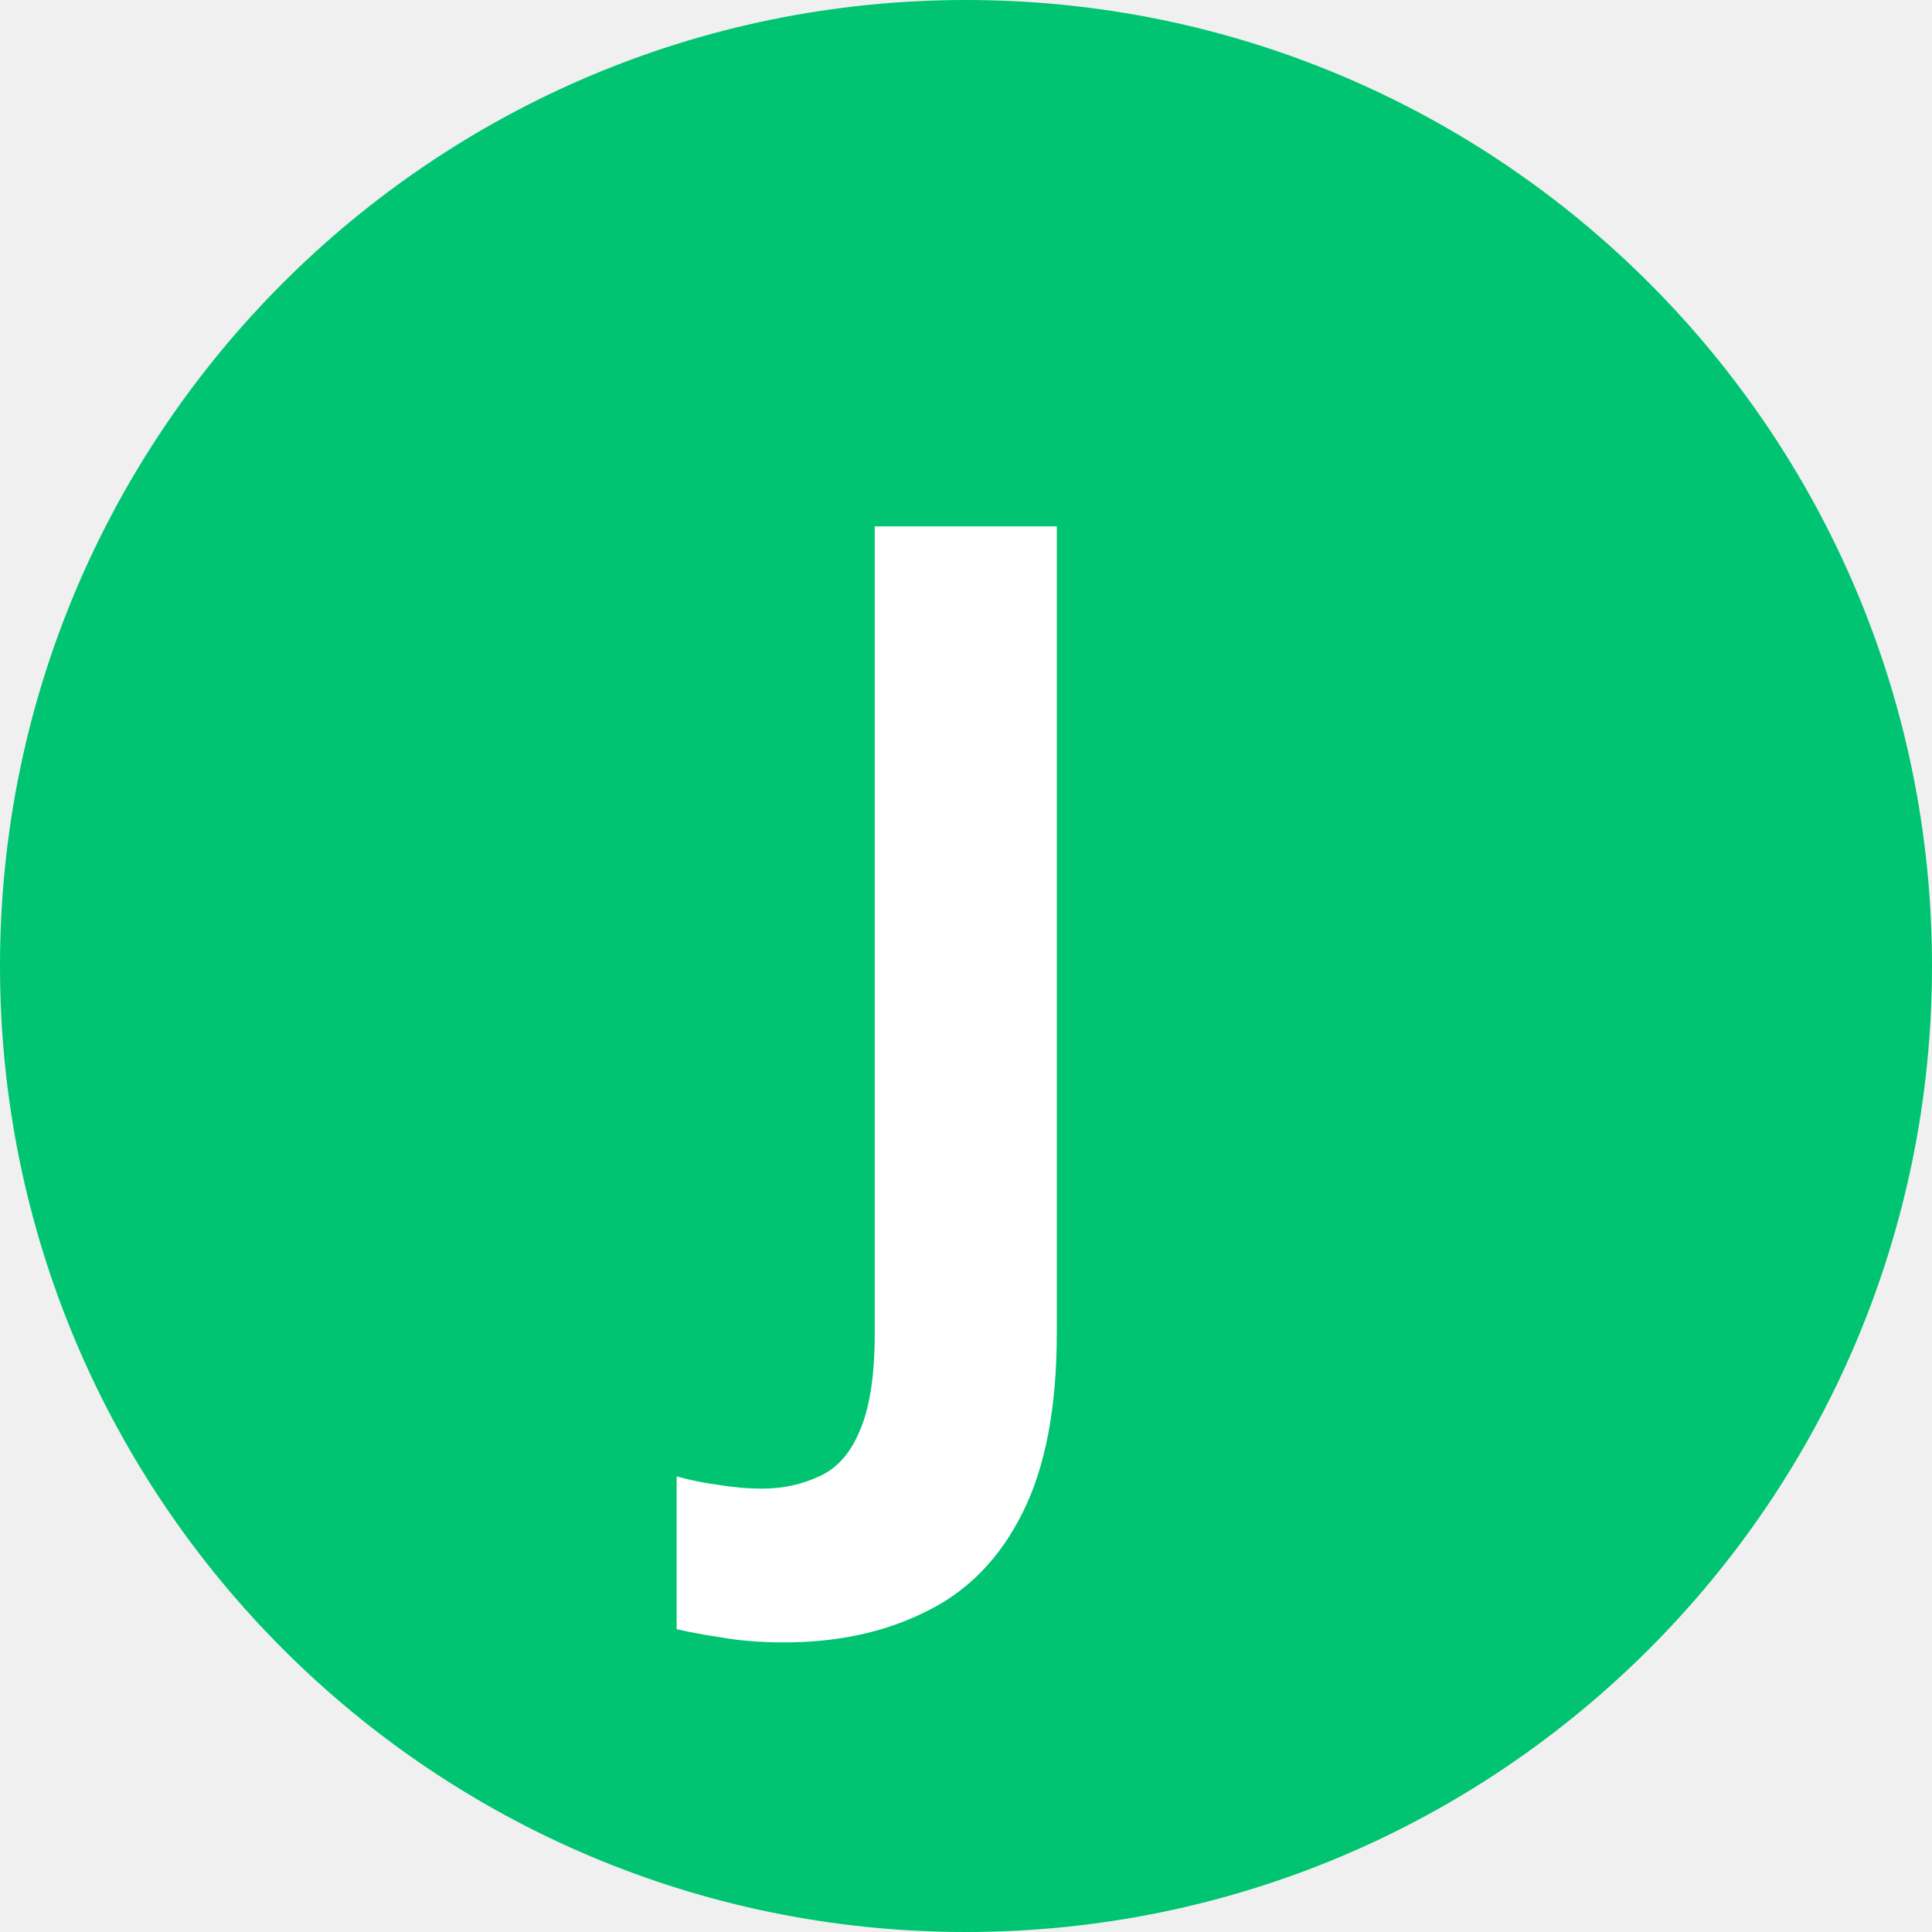
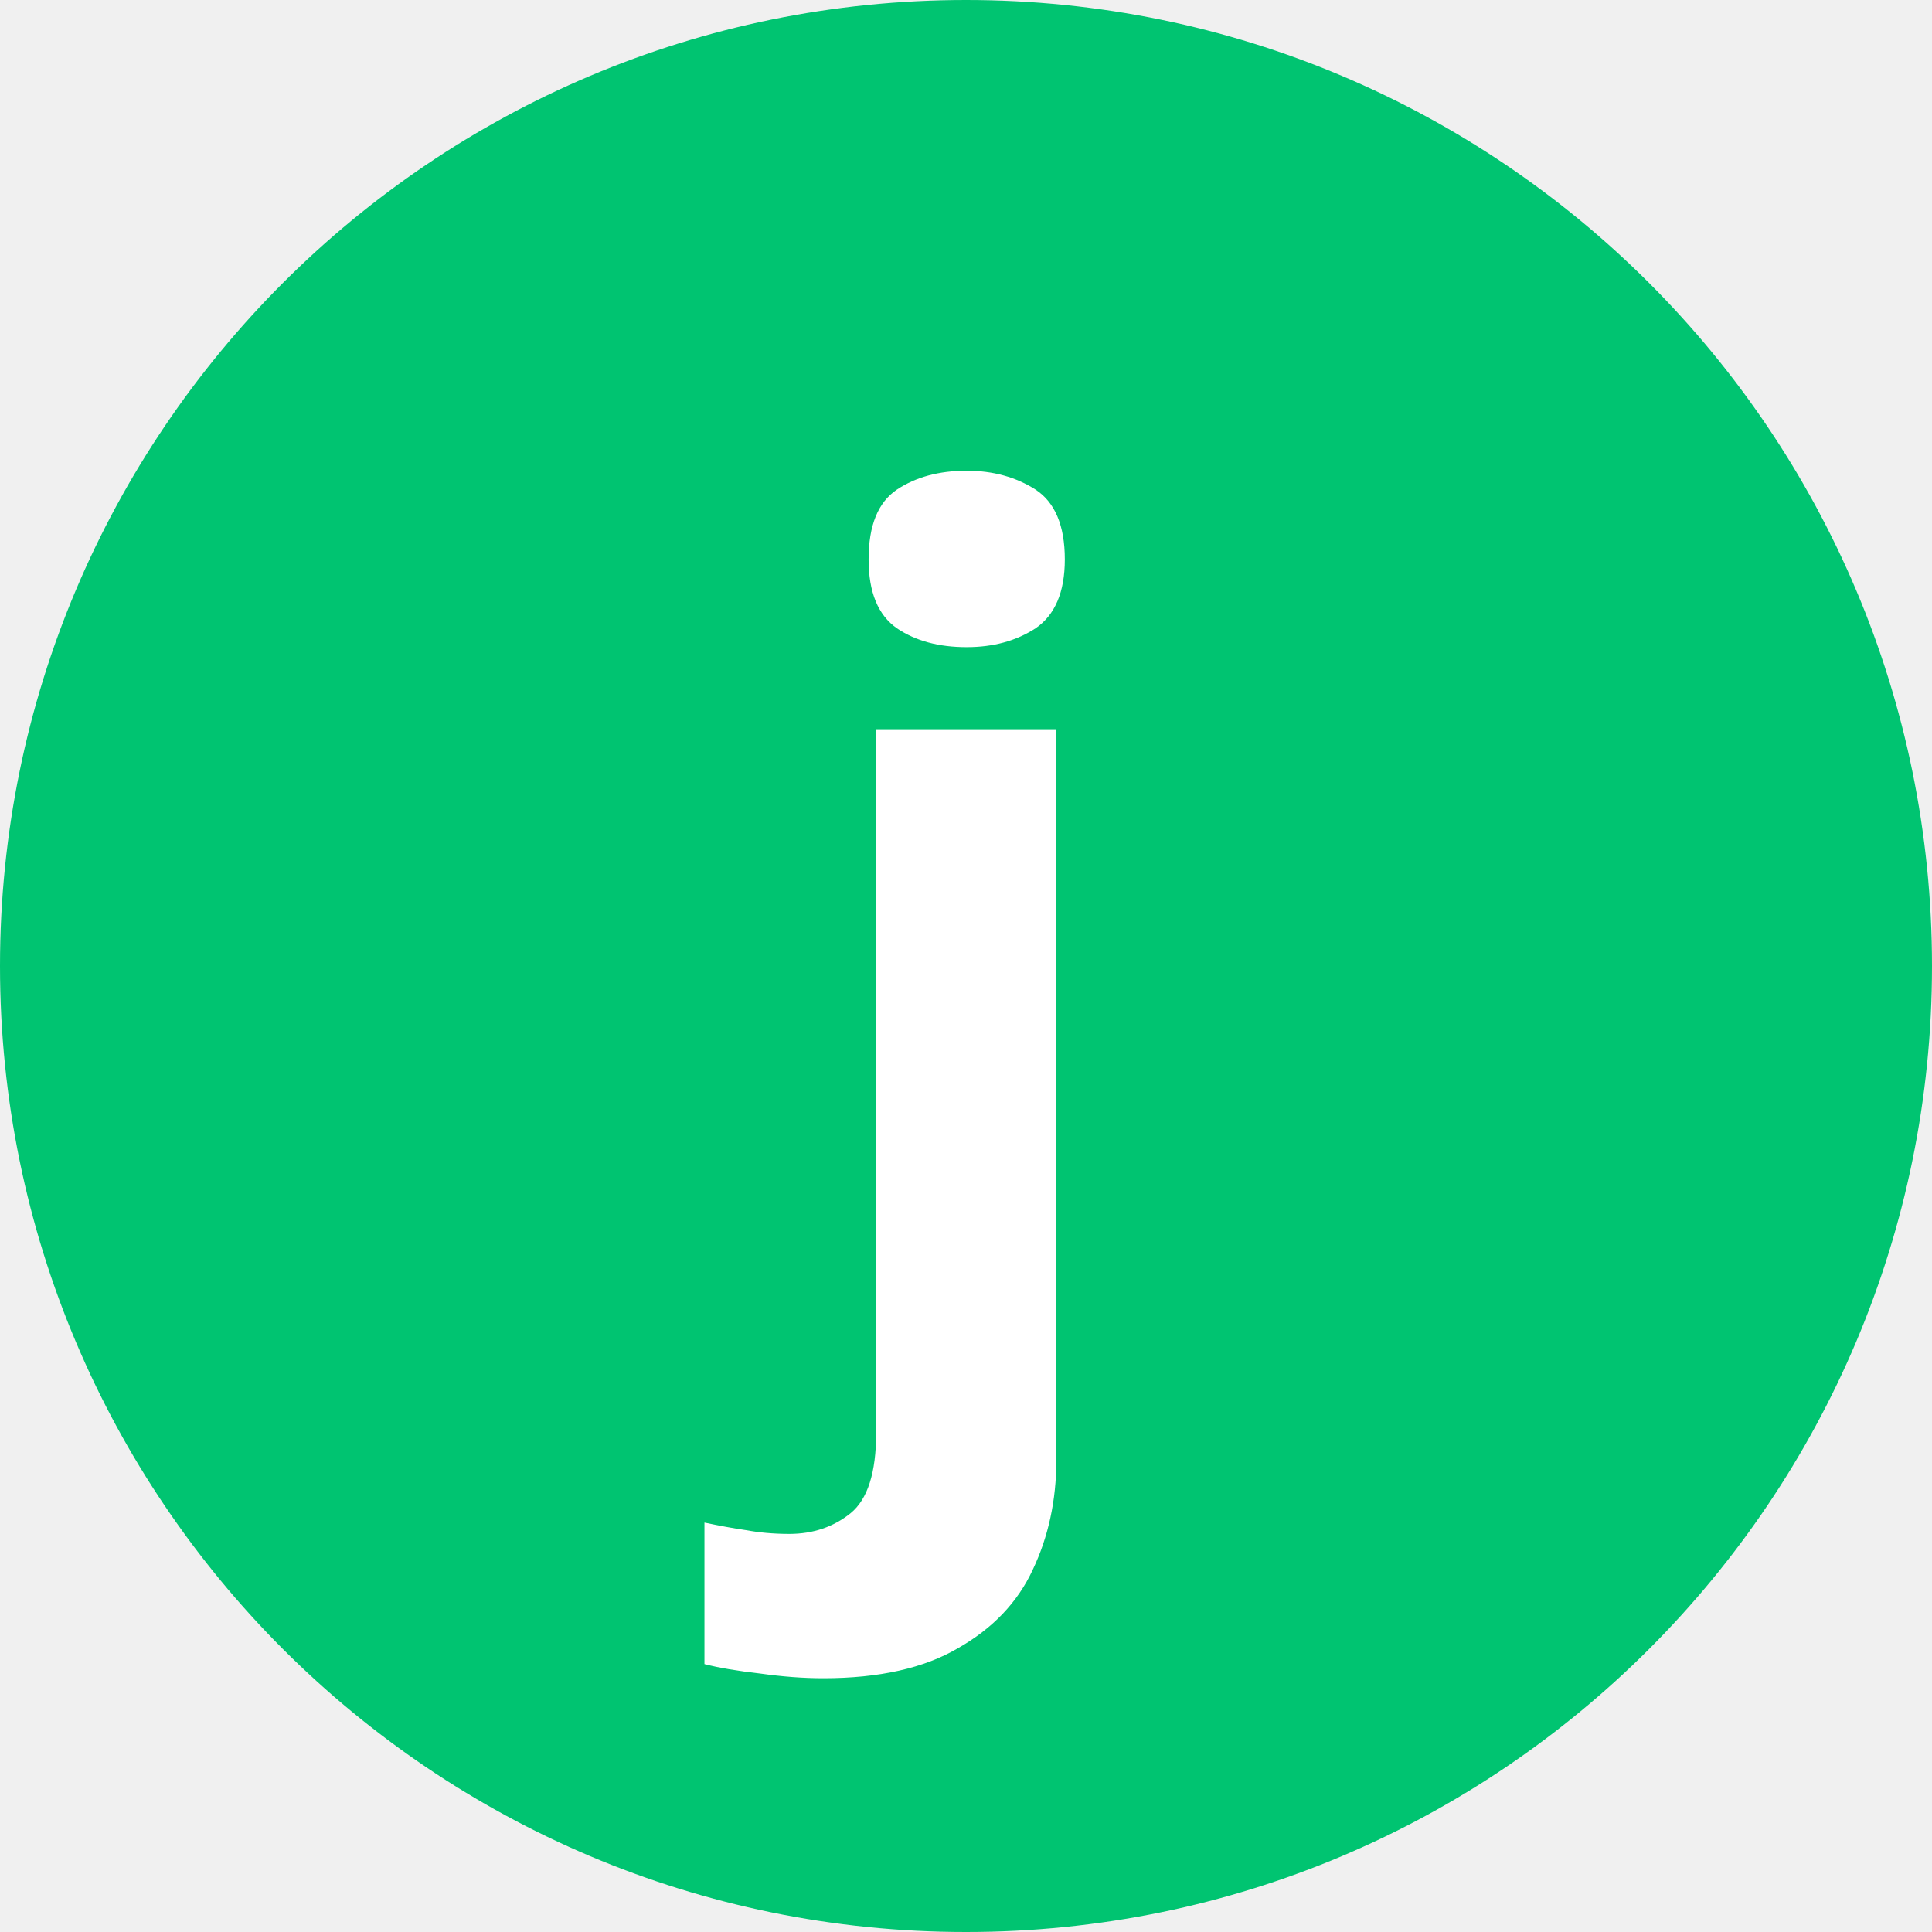
<svg xmlns="http://www.w3.org/2000/svg" viewBox="0 0 32 32">
  <circle cx="16" cy="16" r="16" fill="#00c471" />
-   <text x="16" y="23" text-anchor="middle" font-family="system-ui, sans-serif" font-weight="800" font-size="20" fill="#fff">J</text>
+   <text x="16" y="23" text-anchor="middle" font-family="system-ui,sans-serif" font-weight="800" font-size="20" fill="#fff">j</text>
</svg>
